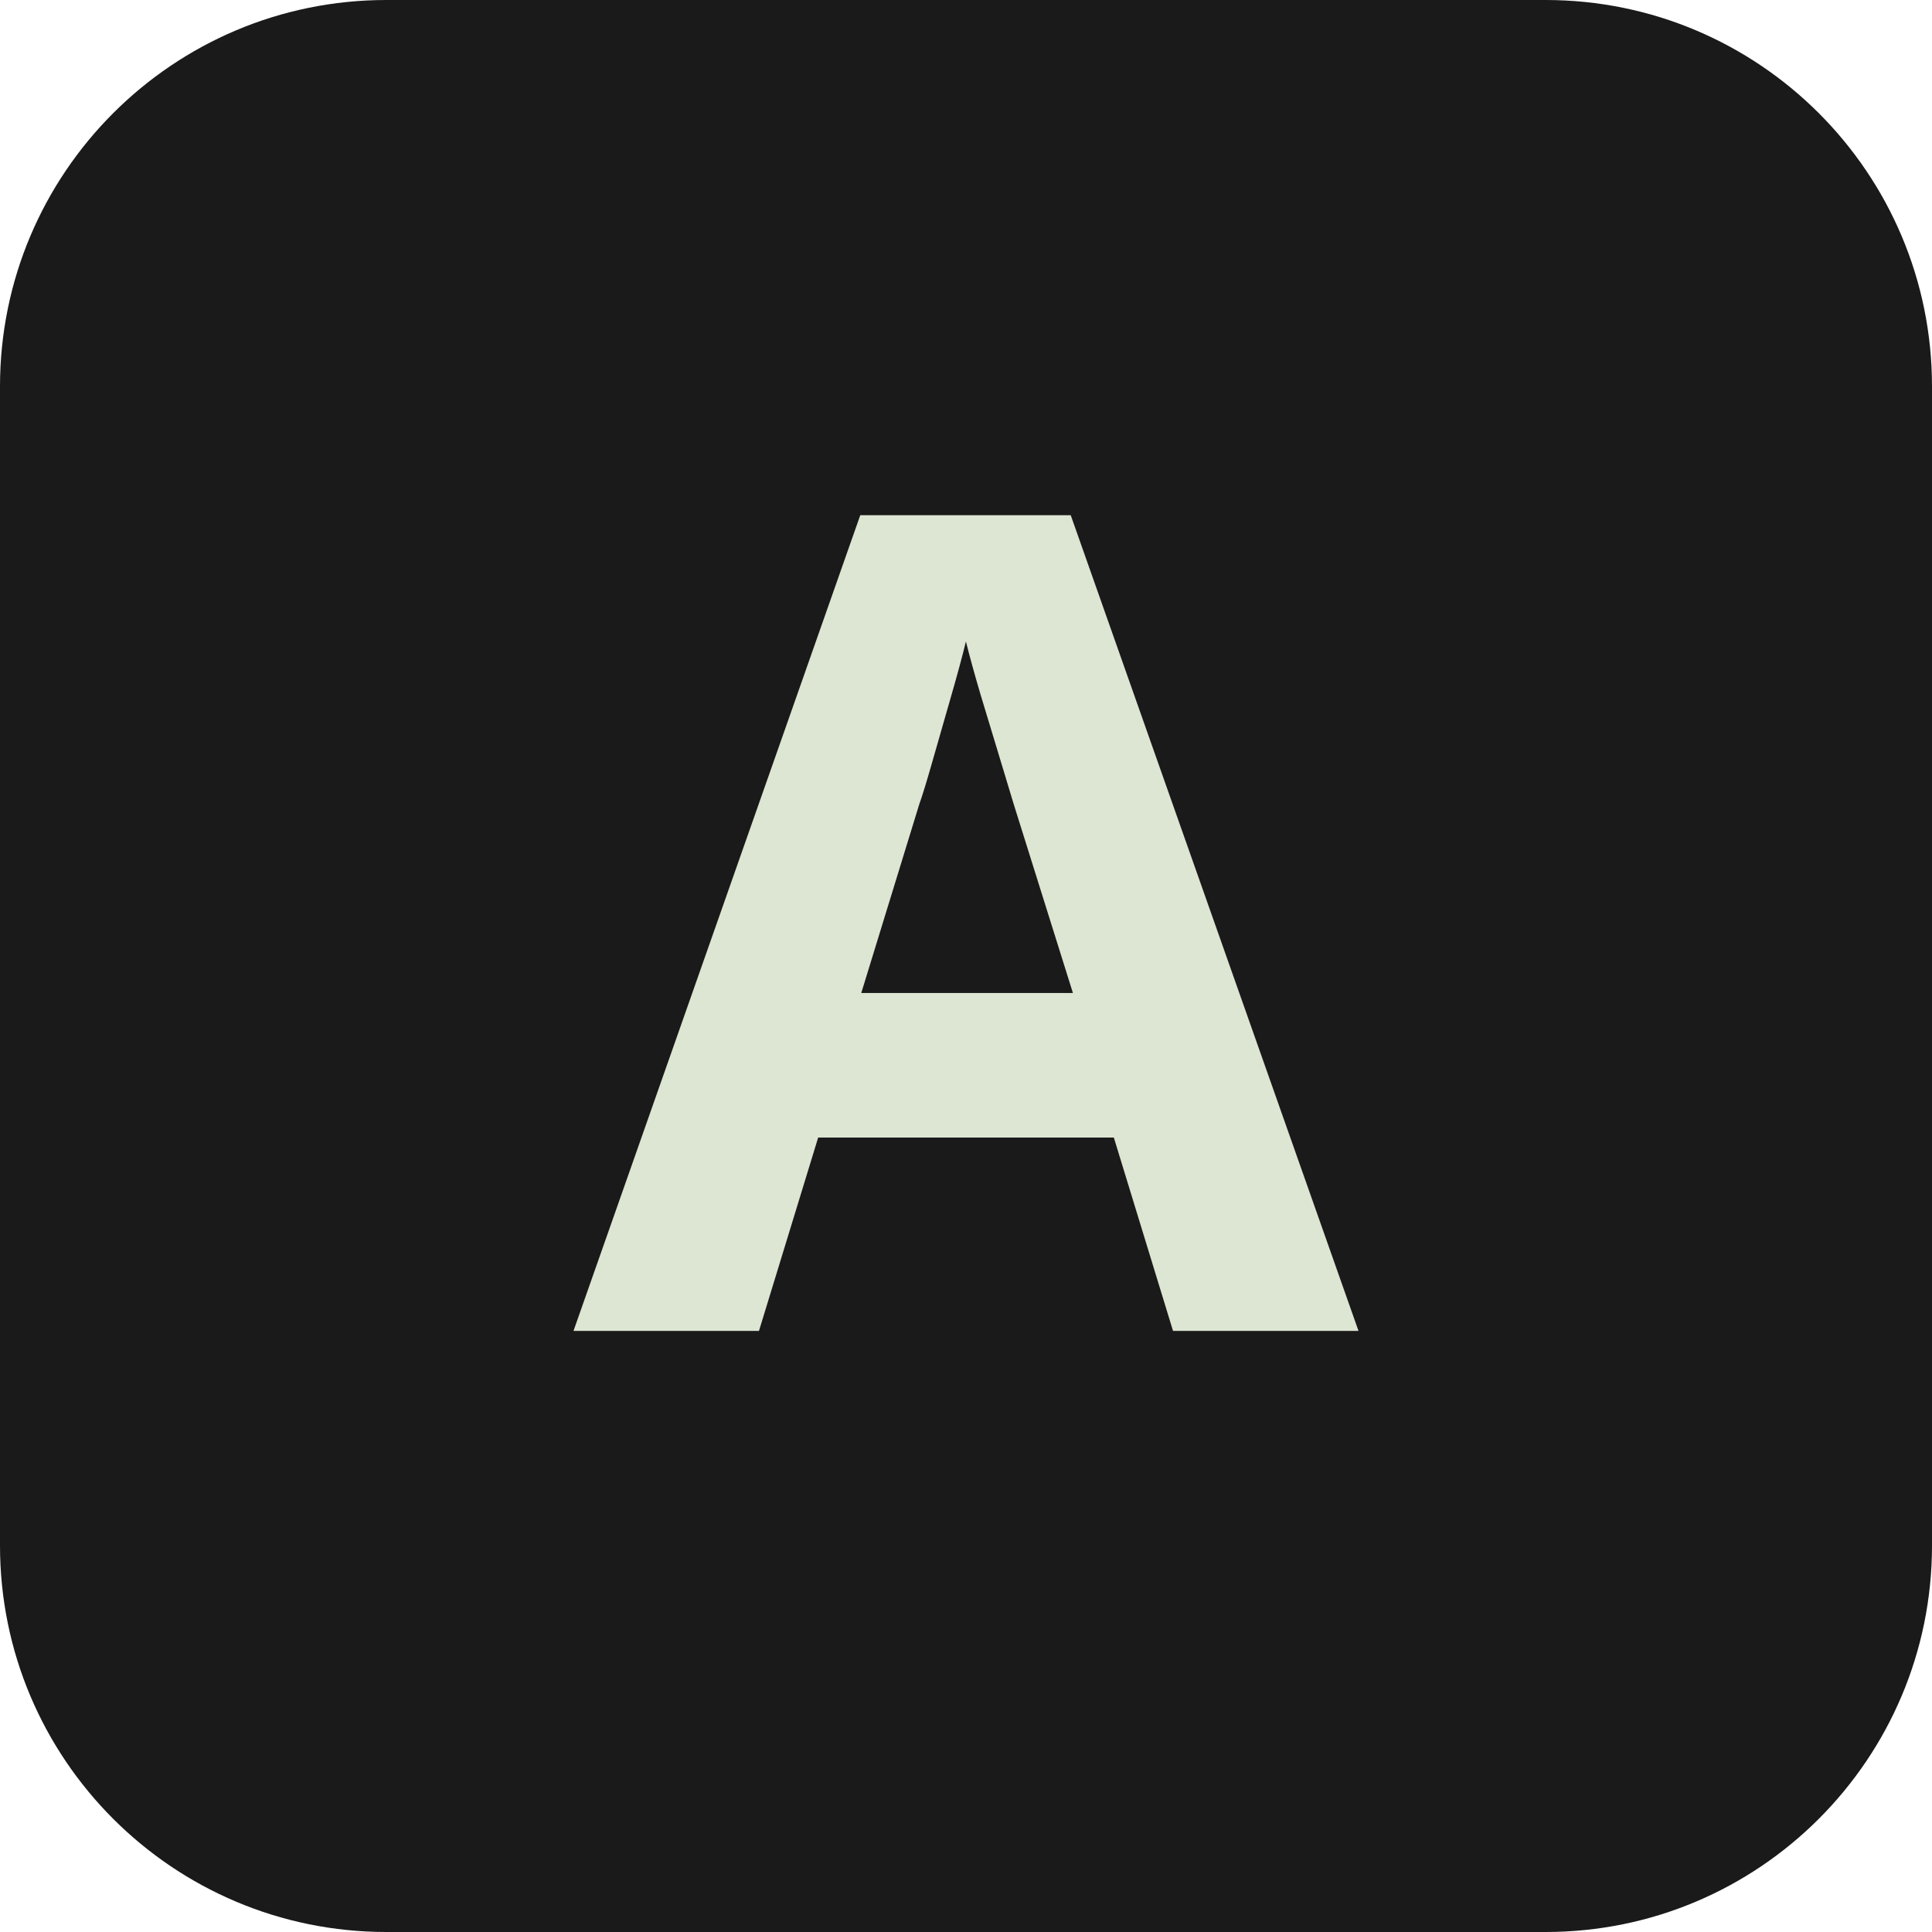
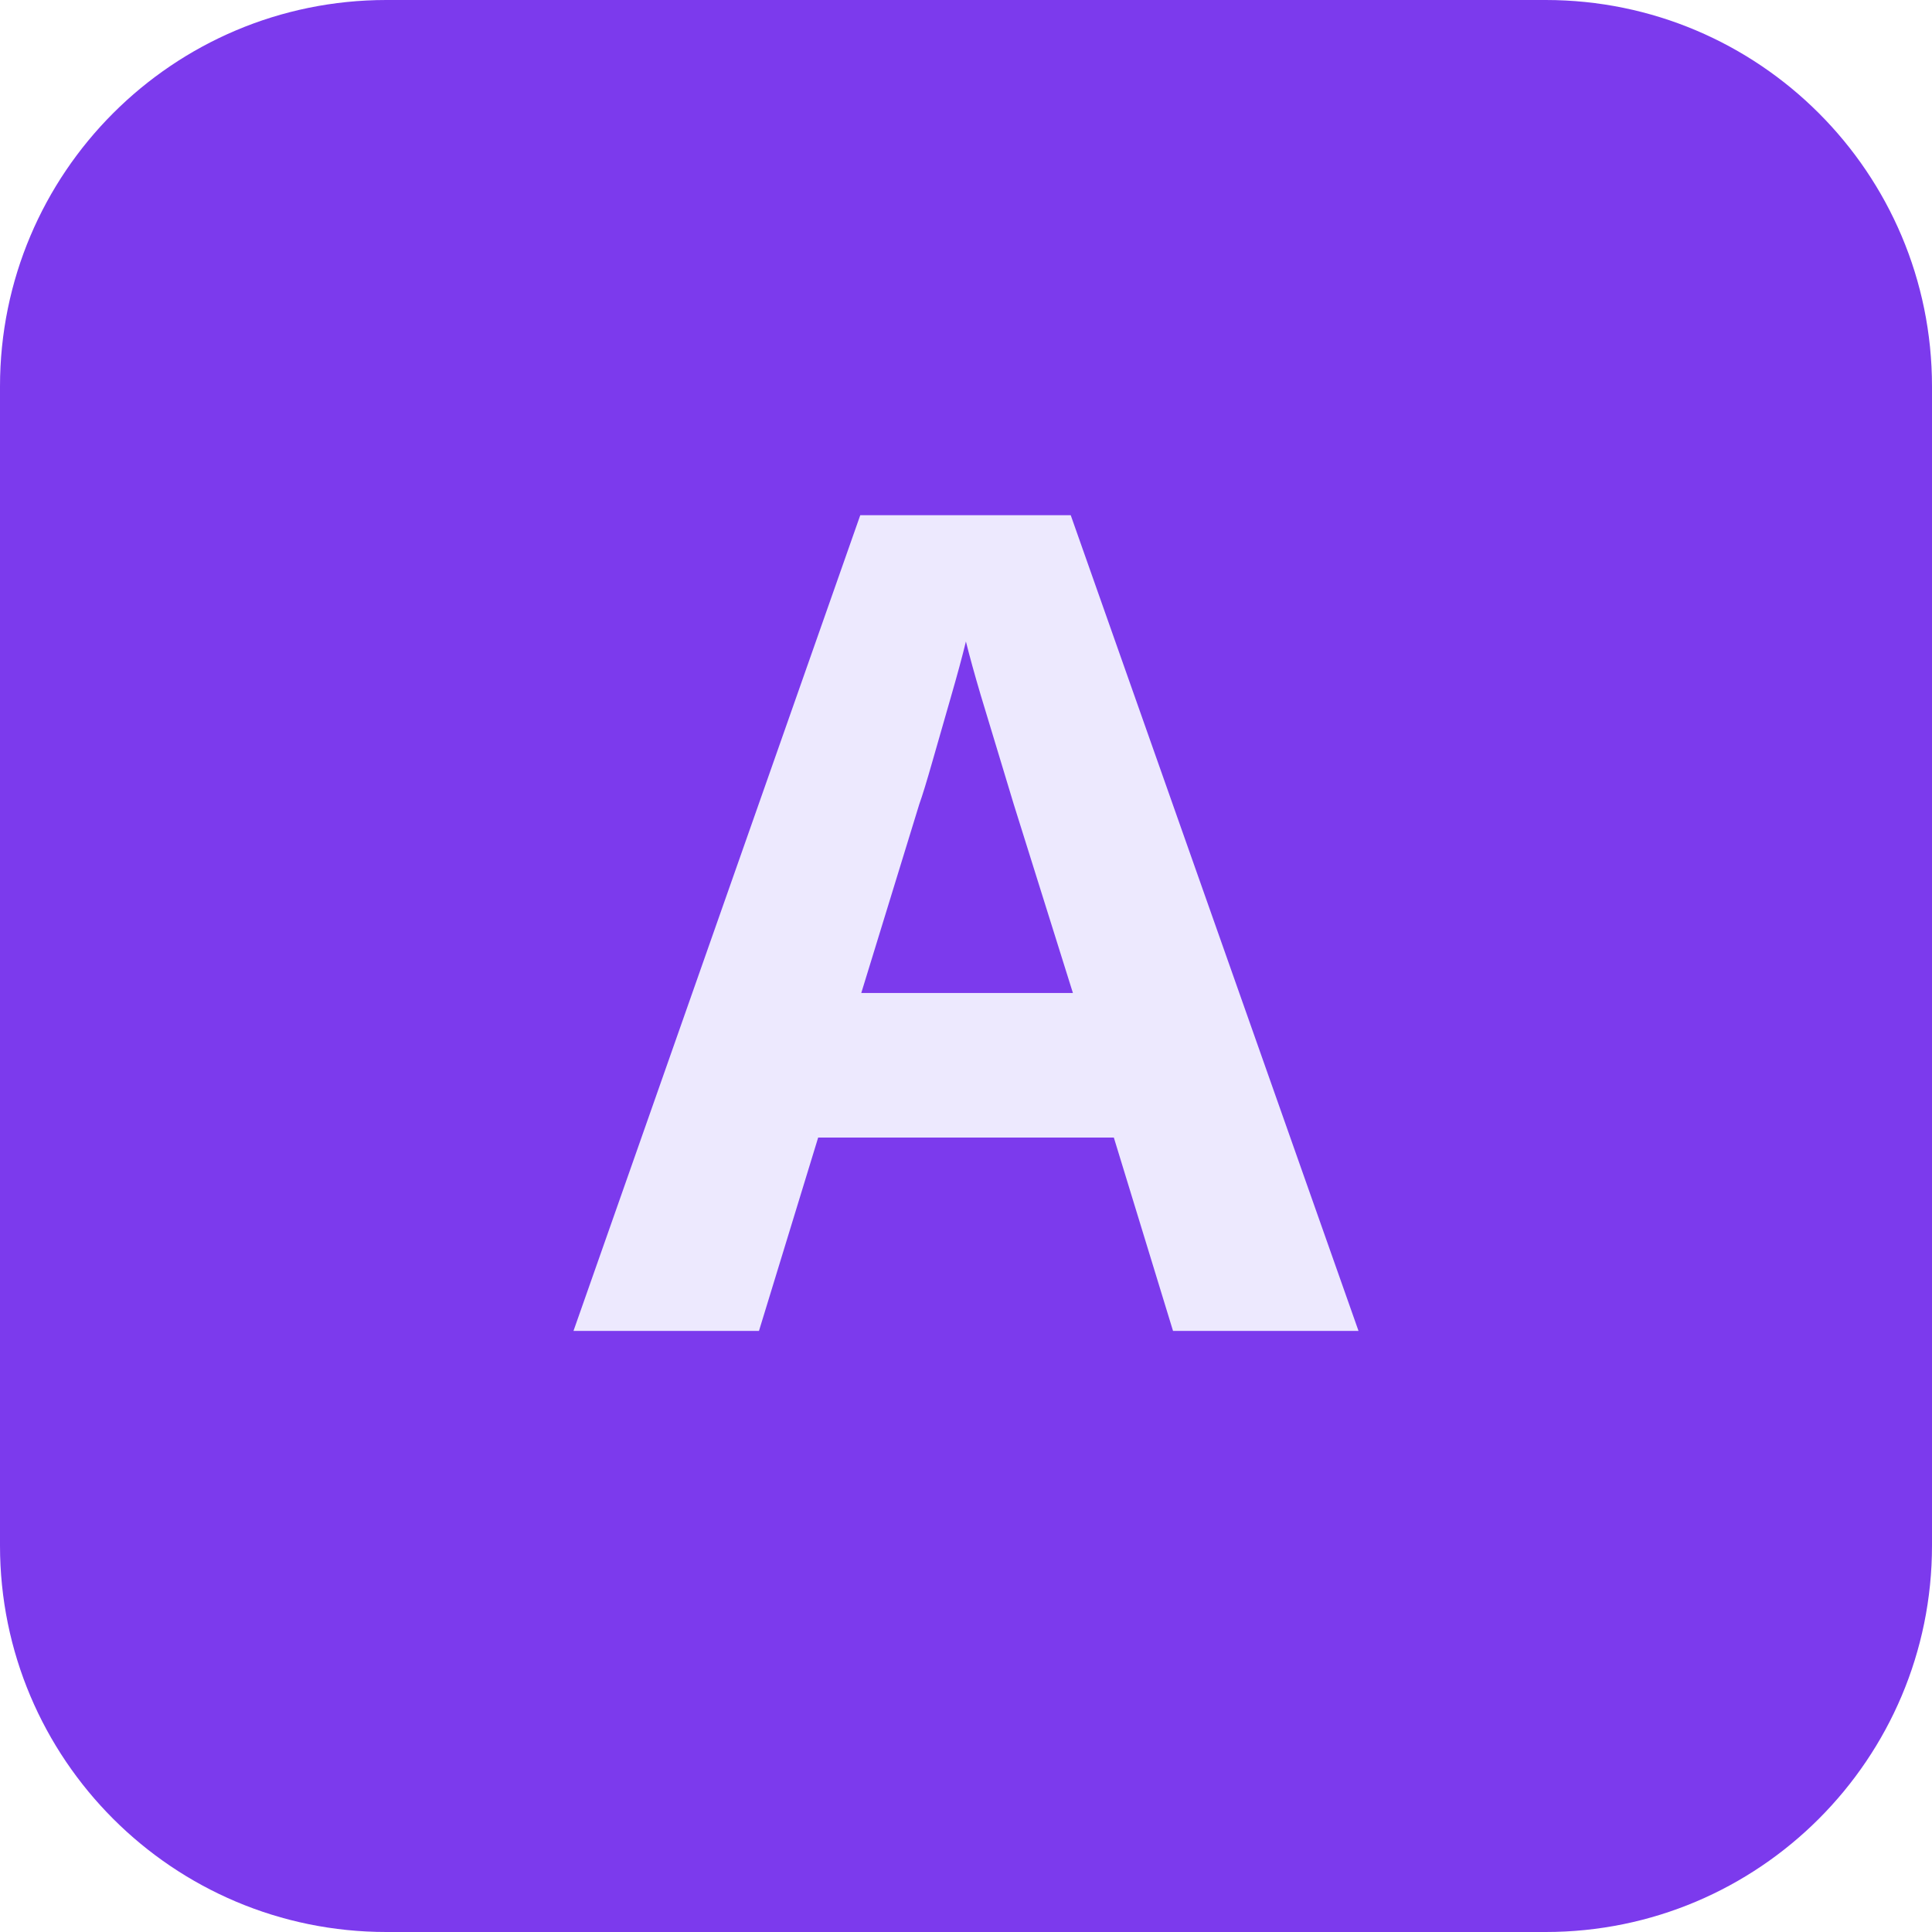
<svg xmlns="http://www.w3.org/2000/svg" width="180" height="180" viewBox="0 0 180 180" fill="none">
-   <rect width="180" height="180" rx="36" fill="#1A1A1A" />
-   <text x="90" y="124" text-anchor="middle" font-family="Plus Jakarta Sans, system-ui, sans-serif" font-weight="700" font-size="106" fill="#DDE5D3">A</text>
+   <rect width="180" height="180" rx="36" fill="#7C3AED" />
+   <text x="90" y="124" text-anchor="middle" font-family="Plus Jakarta Sans, system-ui, sans-serif" font-weight="700" font-size="106" fill="#EDE9FE">A</text>
</svg>
